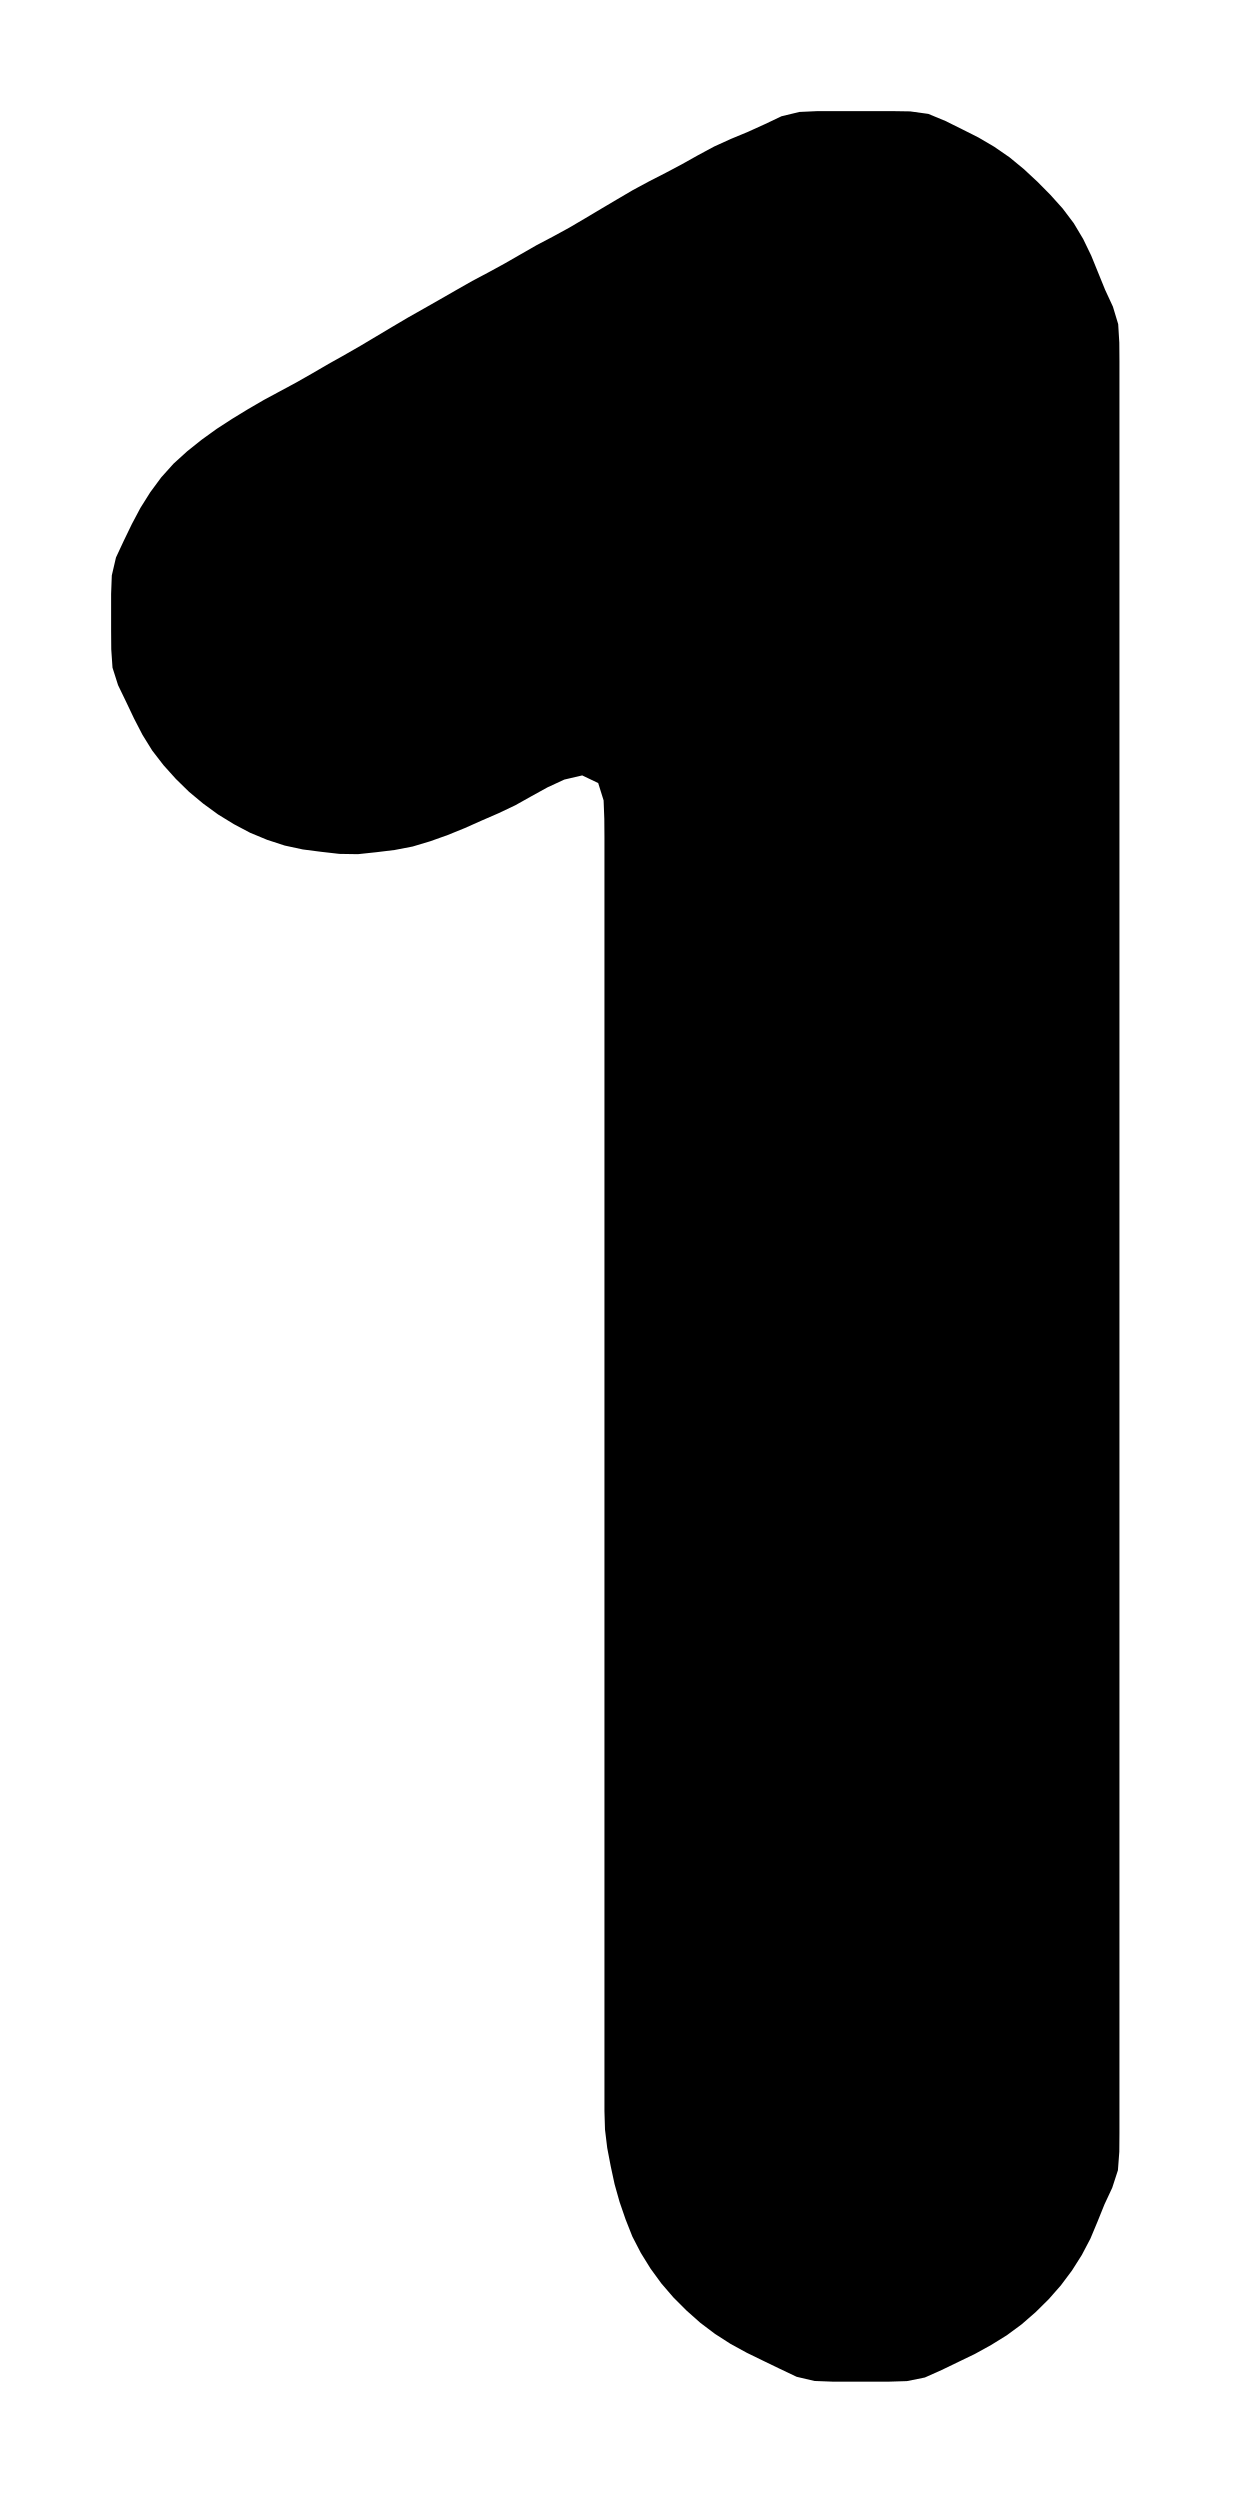
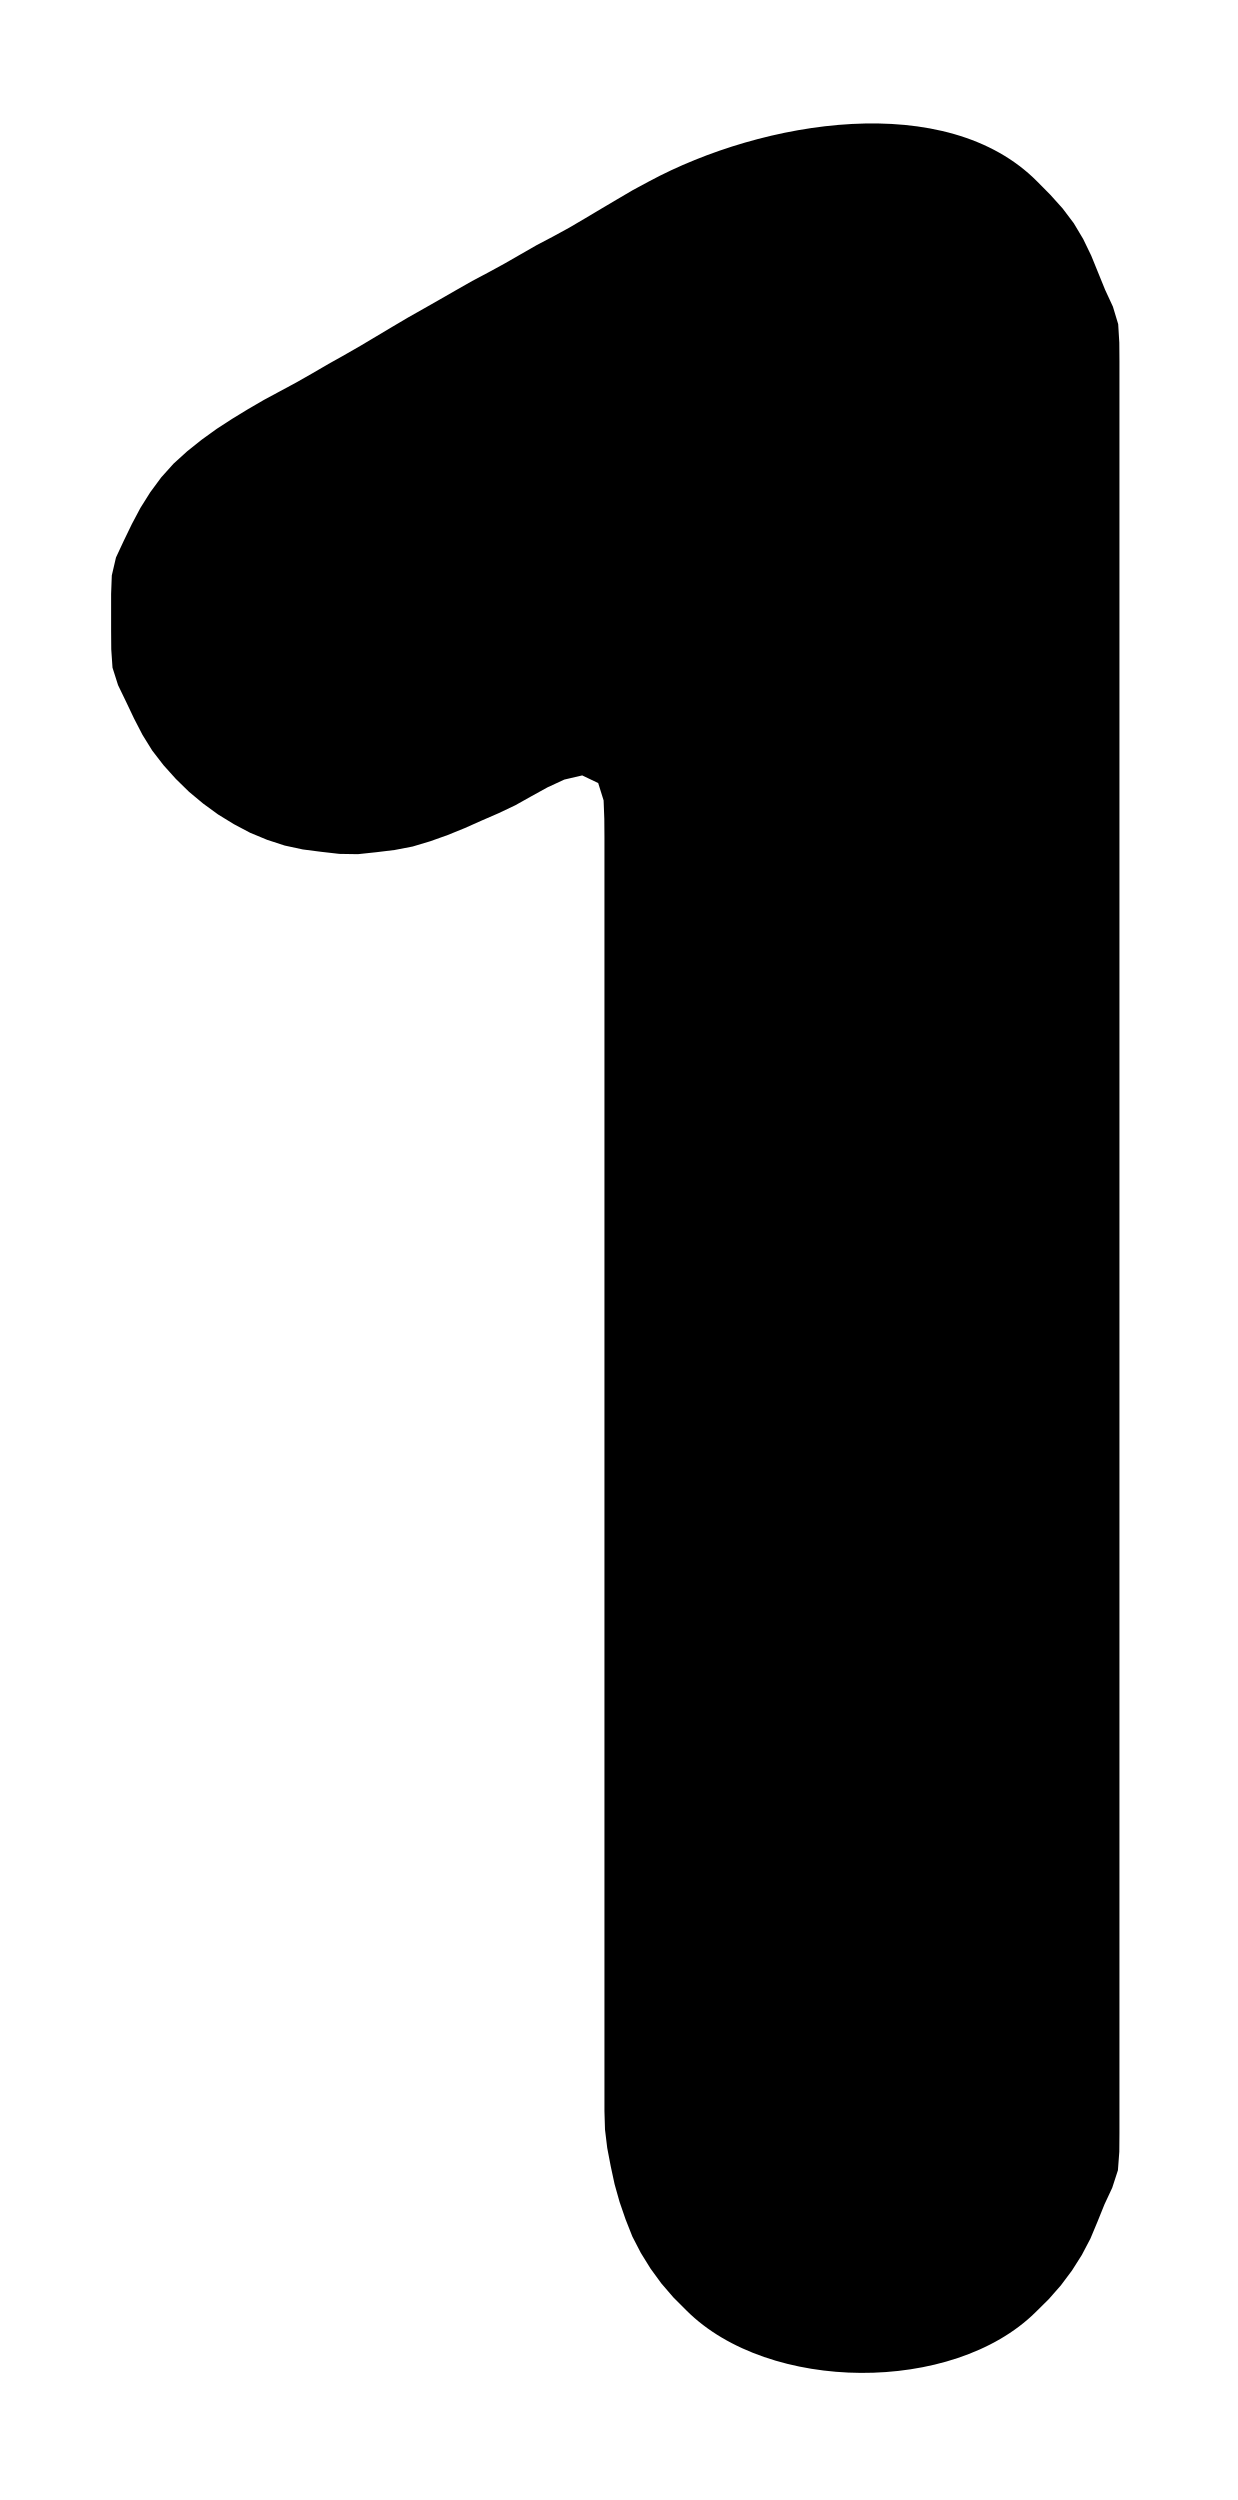
<svg xmlns="http://www.w3.org/2000/svg" viewBox="0 0 89.12 180.00">
-   <path d="M 56.27 8.37 L 55.07 8.94 L 53.86 9.49 L 52.63 10.00 L 51.42 10.55 L 50.25 11.18 L 49.09 11.83 L 47.92 12.45 L 46.73 13.06 L 45.56 13.69 L 44.42 14.36 L 43.27 15.04 L 42.13 15.72 L 40.99 16.39 L 39.82 17.03 L 38.64 17.65 L 37.49 18.31 L 36.34 18.97 L 35.17 19.61 L 34.00 20.23 L 32.84 20.89 L 31.69 21.55 L 30.53 22.21 L 29.38 22.86 L 28.23 23.54 L 27.09 24.22 L 25.95 24.90 L 24.80 25.56 L 23.64 26.21 L 22.49 26.88 L 21.33 27.54 L 20.16 28.17 L 18.99 28.80 L 17.84 29.47 L 16.71 30.16 L 15.60 30.88 L 14.52 31.66 L 13.48 32.49 L 12.50 33.38 L 11.61 34.37 L 10.82 35.44 L 10.11 36.57 L 9.49 37.74 L 8.91 38.94 L 8.35 40.14 L 8.05 41.43 L 8.00 42.76 L 8.00 44.09 L 8.00 45.42 L 8.01 46.75 L 8.10 48.07 L 8.50 49.33 L 9.08 50.53 L 9.65 51.73 L 10.26 52.91 L 10.96 54.04 L 11.77 55.09 L 12.66 56.08 L 13.61 57.01 L 14.63 57.86 L 15.70 58.64 L 16.84 59.34 L 18.01 59.96 L 19.24 60.47 L 20.50 60.88 L 21.80 61.16 L 23.12 61.33 L 24.44 61.48 L 25.77 61.50 L 27.09 61.36 L 28.41 61.20 L 29.71 60.95 L 30.98 60.57 L 32.24 60.12 L 33.47 59.62 L 34.68 59.08 L 35.90 58.55 L 37.10 57.98 L 38.26 57.33 L 39.42 56.69 L 40.63 56.13 L 41.92 55.83 L 43.07 56.38 L 43.46 57.63 L 43.51 58.96 L 43.52 60.29 L 43.52 61.62 L 43.52 62.95 L 43.52 64.28 L 43.52 65.60 L 43.52 66.93 L 43.52 68.26 L 43.52 69.59 L 43.52 70.92 L 43.52 72.25 L 43.52 73.58 L 43.52 74.91 L 43.52 76.24 L 43.52 77.57 L 43.52 78.90 L 43.52 80.23 L 43.52 81.56 L 43.52 82.88 L 43.52 84.21 L 43.52 85.54 L 43.52 86.87 L 43.52 88.20 L 43.52 89.53 L 43.52 90.86 L 43.52 92.19 L 43.52 93.52 L 43.52 94.85 L 43.52 96.18 L 43.52 97.51 L 43.52 98.84 L 43.52 100.16 L 43.52 101.49 L 43.52 102.82 L 43.52 104.15 L 43.52 105.48 L 43.52 106.81 L 43.52 108.14 L 43.52 109.47 L 43.52 110.80 L 43.52 112.13 L 43.52 113.46 L 43.52 114.79 L 43.52 116.12 L 43.52 117.44 L 43.52 118.77 L 43.52 120.10 L 43.52 121.43 L 43.52 122.76 L 43.52 124.09 L 43.52 125.42 L 43.52 126.75 L 43.52 128.08 L 43.52 129.41 L 43.52 130.74 L 43.52 132.07 L 43.52 133.40 L 43.52 134.72 L 43.52 136.05 L 43.52 137.38 L 43.52 138.71 L 43.52 140.04 L 43.52 141.37 L 43.52 142.70 L 43.52 144.03 L 43.52 145.36 L 43.52 146.69 L 43.52 148.02 L 43.52 149.35 L 43.52 150.68 L 43.52 152.00 L 43.56 153.33 L 43.72 154.65 L 43.97 155.96 L 44.25 157.26 L 44.61 158.54 L 45.04 159.79 L 45.53 161.03 L 46.14 162.21 L 46.84 163.34 L 47.62 164.41 L 48.49 165.42 L 49.43 166.36 L 50.42 167.24 L 51.48 168.04 L 52.60 168.76 L 53.77 169.40 L 54.96 169.98 L 56.16 170.56 L 57.36 171.13 L 58.65 171.43 L 59.98 171.48 L 61.31 171.48 L 62.64 171.48 L 63.97 171.48 L 65.29 171.44 L 66.59 171.18 L 67.80 170.64 L 69.00 170.06 L 70.20 169.48 L 71.36 168.84 L 72.49 168.14 L 73.56 167.35 L 74.56 166.48 L 75.51 165.54 L 76.38 164.55 L 77.18 163.48 L 77.89 162.36 L 78.51 161.18 L 79.02 159.96 L 79.52 158.72 L 80.08 157.52 L 80.49 156.26 L 80.59 154.93 L 80.60 153.60 L 80.60 152.28 L 80.60 150.95 L 80.60 149.62 L 80.60 148.29 L 80.60 146.96 L 80.60 145.63 L 80.60 144.30 L 80.60 142.97 L 80.60 141.64 L 80.60 140.31 L 80.60 138.98 L 80.60 137.65 L 80.60 136.32 L 80.60 135.00 L 80.60 133.67 L 80.60 132.34 L 80.60 131.01 L 80.60 129.68 L 80.60 128.35 L 80.60 127.02 L 80.60 125.69 L 80.60 124.36 L 80.60 123.03 L 80.60 121.70 L 80.60 120.37 L 80.60 119.04 L 80.60 117.72 L 80.60 116.39 L 80.60 115.06 L 80.60 113.73 L 80.60 112.40 L 80.60 111.07 L 80.60 109.74 L 80.60 108.41 L 80.60 107.08 L 80.60 105.75 L 80.60 104.42 L 80.60 103.09 L 80.60 101.76 L 80.60 100.44 L 80.60 99.11 L 80.60 97.78 L 80.60 96.45 L 80.60 95.12 L 80.60 93.79 L 80.60 92.46 L 80.60 91.13 L 80.60 89.80 L 80.60 88.47 L 80.60 87.14 L 80.60 85.81 L 80.60 84.48 L 80.60 83.16 L 80.60 81.83 L 80.60 80.50 L 80.60 79.17 L 80.60 77.84 L 80.60 76.51 L 80.60 75.18 L 80.60 73.85 L 80.60 72.52 L 80.60 71.19 L 80.60 69.86 L 80.60 68.53 L 80.60 67.20 L 80.60 65.88 L 80.60 64.55 L 80.60 63.22 L 80.60 61.89 L 80.60 60.56 L 80.60 59.23 L 80.60 57.90 L 80.60 56.57 L 80.60 55.24 L 80.60 53.91 L 80.60 52.58 L 80.60 51.25 L 80.60 49.92 L 80.60 48.60 L 80.60 47.27 L 80.60 45.94 L 80.60 44.61 L 80.60 43.28 L 80.60 41.95 L 80.60 40.62 L 80.60 39.29 L 80.60 37.96 L 80.60 36.63 L 80.60 35.30 L 80.60 33.97 L 80.60 32.64 L 80.60 31.32 L 80.60 29.99 L 80.60 28.66 L 80.60 27.33 L 80.60 26.00 L 80.59 24.67 L 80.51 23.34 L 80.13 22.08 L 79.57 20.87 L 79.07 19.64 L 78.57 18.41 L 77.99 17.21 L 77.31 16.07 L 76.51 15.01 L 75.62 14.02 L 74.69 13.08 L 73.71 12.17 L 72.69 11.33 L 71.59 10.57 L 70.45 9.90 L 69.26 9.30 L 68.07 8.71 L 66.84 8.20 L 65.53 8.02 L 64.20 8.00 L 62.87 8.00 L 61.54 8.00 L 60.21 8.00 L 58.88 8.00 L 57.56 8.06 Z" fill="currentColor" fill-rule="evenodd" clip-rule="evenodd" />
+   <path d="M 46.73 13.06 L 45.56 13.69 L 44.42 14.36 L 43.27 15.04 L 42.13 15.72 L 40.99 16.39 L 39.82 17.03 L 38.64 17.65 L 37.49 18.31 L 36.34 18.97 L 35.17 19.61 L 34.00 20.23 L 32.84 20.89 L 31.69 21.55 L 30.53 22.21 L 29.38 22.86 L 28.23 23.54 L 27.09 24.22 L 25.95 24.90 L 24.80 25.56 L 23.64 26.21 L 22.49 26.88 L 21.33 27.54 L 20.16 28.17 L 18.99 28.80 L 17.84 29.47 L 16.71 30.16 L 15.60 30.88 L 14.52 31.66 L 13.48 32.49 L 12.50 33.38 L 11.61 34.37 L 10.82 35.44 L 10.11 36.57 L 9.49 37.74 L 8.91 38.94 L 8.35 40.14 L 8.05 41.43 L 8.00 42.76 L 8.00 44.09 L 8.00 45.42 L 8.01 46.75 L 8.10 48.07 L 8.50 49.33 L 9.08 50.53 L 9.65 51.73 L 10.26 52.91 L 10.96 54.04 L 11.77 55.09 L 12.66 56.08 L 13.61 57.01 L 14.63 57.86 L 15.70 58.64 L 16.84 59.34 L 18.01 59.96 L 19.24 60.47 L 20.50 60.88 L 21.80 61.16 L 23.12 61.33 L 24.44 61.48 L 25.77 61.50 L 27.09 61.36 L 28.41 61.20 L 29.71 60.95 L 30.98 60.57 L 32.24 60.12 L 33.47 59.62 L 34.68 59.08 L 35.90 58.55 L 37.10 57.98 L 38.26 57.33 L 39.42 56.69 L 40.63 56.13 L 41.92 55.83 L 43.07 56.38 L 43.46 57.63 L 43.51 58.96 L 43.52 60.29 L 43.52 61.62 L 43.52 62.95 L 43.52 64.28 L 43.52 65.60 L 43.52 66.93 L 43.52 68.26 L 43.52 69.59 L 43.52 70.92 L 43.52 72.25 L 43.52 73.58 L 43.52 74.91 L 43.52 76.24 L 43.52 77.57 L 43.52 78.90 L 43.52 80.23 L 43.52 81.56 L 43.52 82.88 L 43.52 84.21 L 43.52 85.54 L 43.52 86.87 L 43.52 88.20 L 43.52 89.53 L 43.52 90.86 L 43.52 92.19 L 43.52 93.52 L 43.52 94.85 L 43.52 96.18 L 43.52 97.51 L 43.52 98.84 L 43.52 100.16 L 43.52 101.49 L 43.52 102.82 L 43.52 104.15 L 43.52 105.48 L 43.52 106.81 L 43.52 108.14 L 43.52 109.47 L 43.52 110.80 L 43.52 112.13 L 43.52 113.46 L 43.52 114.79 L 43.52 116.12 L 43.52 117.44 L 43.52 118.77 L 43.52 120.10 L 43.52 121.43 L 43.52 122.76 L 43.52 124.09 L 43.52 125.42 L 43.52 126.75 L 43.52 128.08 L 43.52 129.41 L 43.52 130.74 L 43.52 132.07 L 43.52 133.40 L 43.52 134.72 L 43.52 136.05 L 43.52 137.38 L 43.52 138.71 L 43.52 140.04 L 43.52 141.37 L 43.52 142.70 L 43.52 144.03 L 43.52 145.36 L 43.52 146.69 L 43.52 148.02 L 43.52 149.35 L 43.52 150.68 L 43.52 152.00 L 43.56 153.33 L 43.72 154.65 L 43.97 155.96 L 44.25 157.26 L 44.61 158.54 L 45.04 159.79 L 45.53 161.03 L 46.14 162.21 L 46.84 163.34 L 47.62 164.41 L 48.49 165.42 L 49.43 166.36 C 55.35 172.28 68.61 172.37 74.56 166.48 L 75.51 165.54 L 76.38 164.55 L 77.18 163.48 L 77.89 162.36 L 78.51 161.18 L 79.02 159.96 L 79.52 158.72 L 80.08 157.52 L 80.49 156.26 L 80.59 154.93 L 80.60 153.60 L 80.60 152.28 L 80.60 150.95 L 80.60 149.62 L 80.60 148.29 L 80.60 146.96 L 80.60 145.63 L 80.60 144.30 L 80.60 142.97 L 80.60 141.64 L 80.60 140.31 L 80.60 138.98 L 80.60 137.65 L 80.60 136.32 L 80.60 135.00 L 80.60 133.67 L 80.60 132.34 L 80.60 131.01 L 80.60 129.68 L 80.60 128.35 L 80.60 127.02 L 80.60 125.69 L 80.60 124.36 L 80.60 123.03 L 80.60 121.70 L 80.60 120.37 L 80.60 119.04 L 80.60 117.72 L 80.60 116.39 L 80.60 115.06 L 80.60 113.73 L 80.60 112.40 L 80.60 111.07 L 80.60 109.74 L 80.60 108.41 L 80.60 107.08 L 80.60 105.75 L 80.60 104.42 L 80.60 103.09 L 80.60 101.76 L 80.60 100.44 L 80.60 99.11 L 80.60 97.78 L 80.60 96.45 L 80.60 95.12 L 80.60 93.79 L 80.60 92.46 L 80.60 91.13 L 80.60 89.80 L 80.60 88.47 L 80.60 87.14 L 80.60 85.81 L 80.60 84.48 L 80.60 83.16 L 80.60 81.83 L 80.60 80.50 L 80.60 79.17 L 80.60 77.84 L 80.60 76.51 L 80.60 75.18 L 80.60 73.85 L 80.60 72.52 L 80.60 71.19 L 80.60 69.86 L 80.60 68.53 L 80.60 67.20 L 80.60 65.88 L 80.60 64.55 L 80.60 63.22 L 80.60 61.89 L 80.60 60.56 L 80.60 59.23 L 80.60 57.90 L 80.60 56.57 L 80.60 55.24 L 80.60 53.91 L 80.60 52.58 L 80.60 51.25 L 80.60 49.92 L 80.60 48.60 L 80.60 47.27 L 80.60 45.94 L 80.60 44.61 L 80.60 43.28 L 80.60 41.95 L 80.60 40.62 L 80.60 39.29 L 80.60 37.96 L 80.60 36.63 L 80.60 35.30 L 80.60 33.97 L 80.60 32.64 L 80.60 31.32 L 80.60 29.99 L 80.60 28.66 L 80.60 27.33 L 80.60 26.00 L 80.59 24.67 L 80.51 23.34 L 80.13 22.08 L 79.57 20.87 L 79.07 19.64 L 78.57 18.41 L 77.99 17.21 L 77.31 16.07 L 76.51 15.01 L 75.62 14.02 L 74.69 13.08 C 68.14 6.45 54.94 8.64 46.73 13.06 Z" fill="currentColor" fill-rule="evenodd" clip-rule="evenodd" />
</svg>
